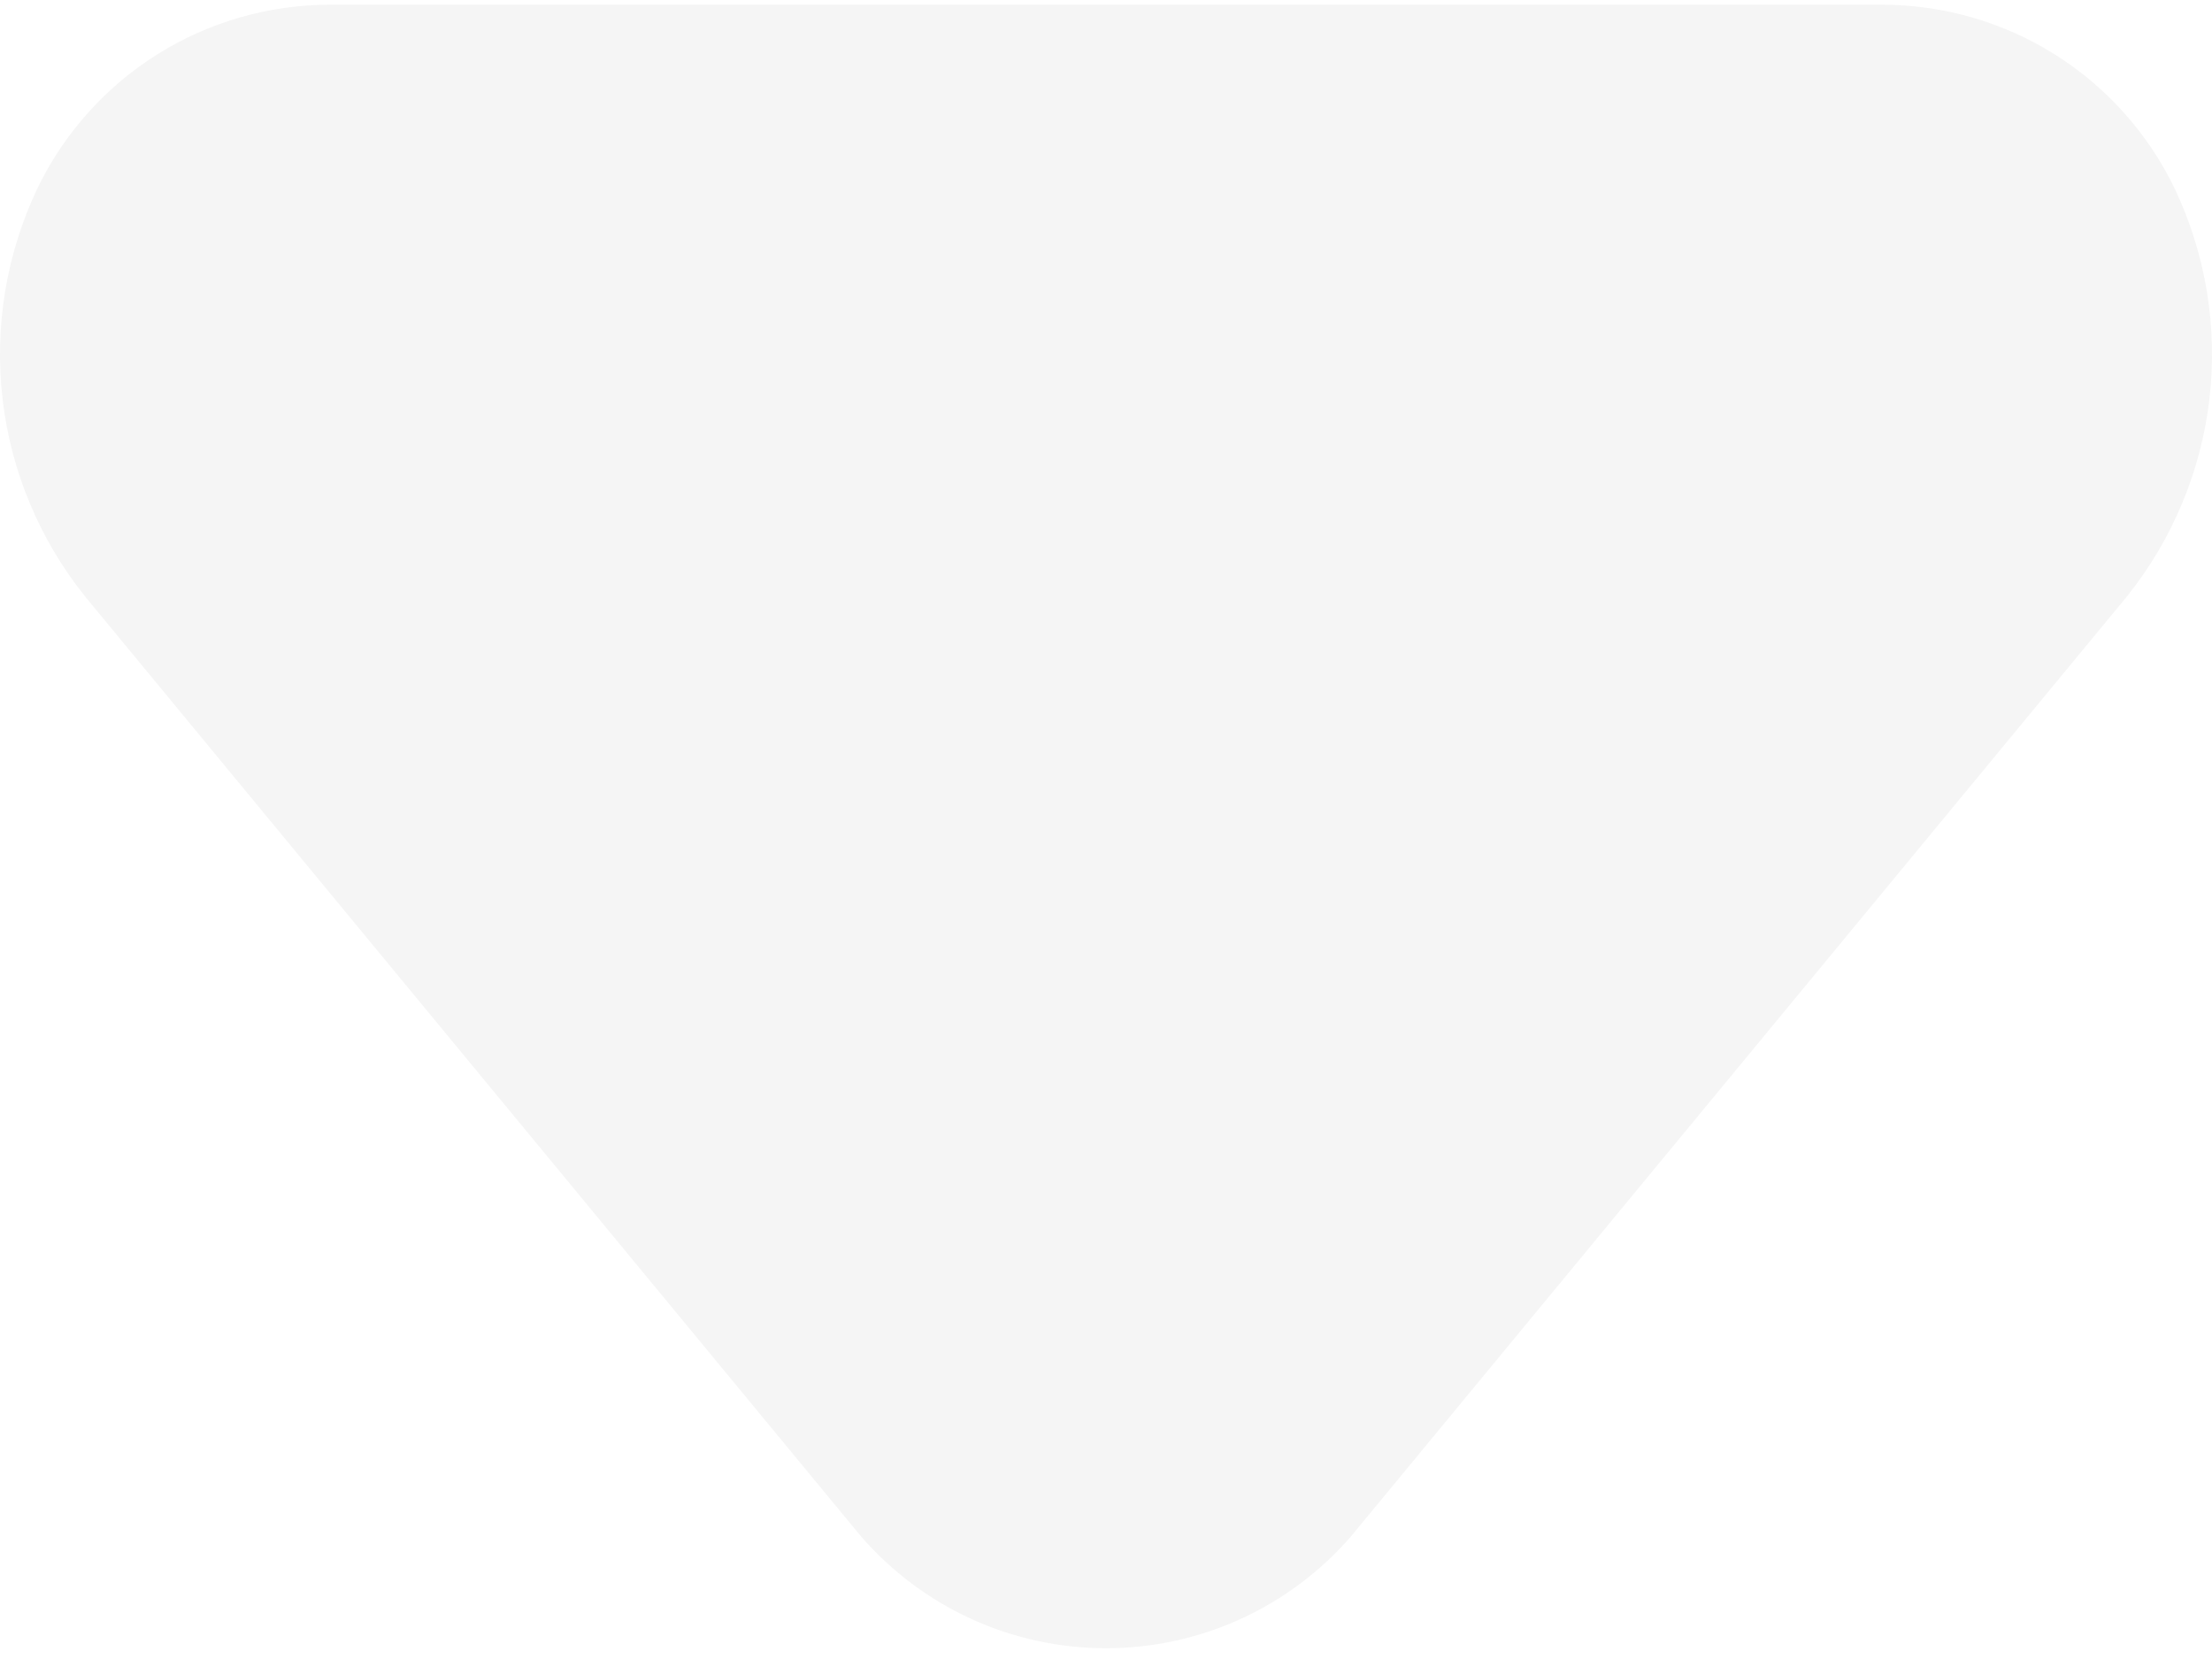
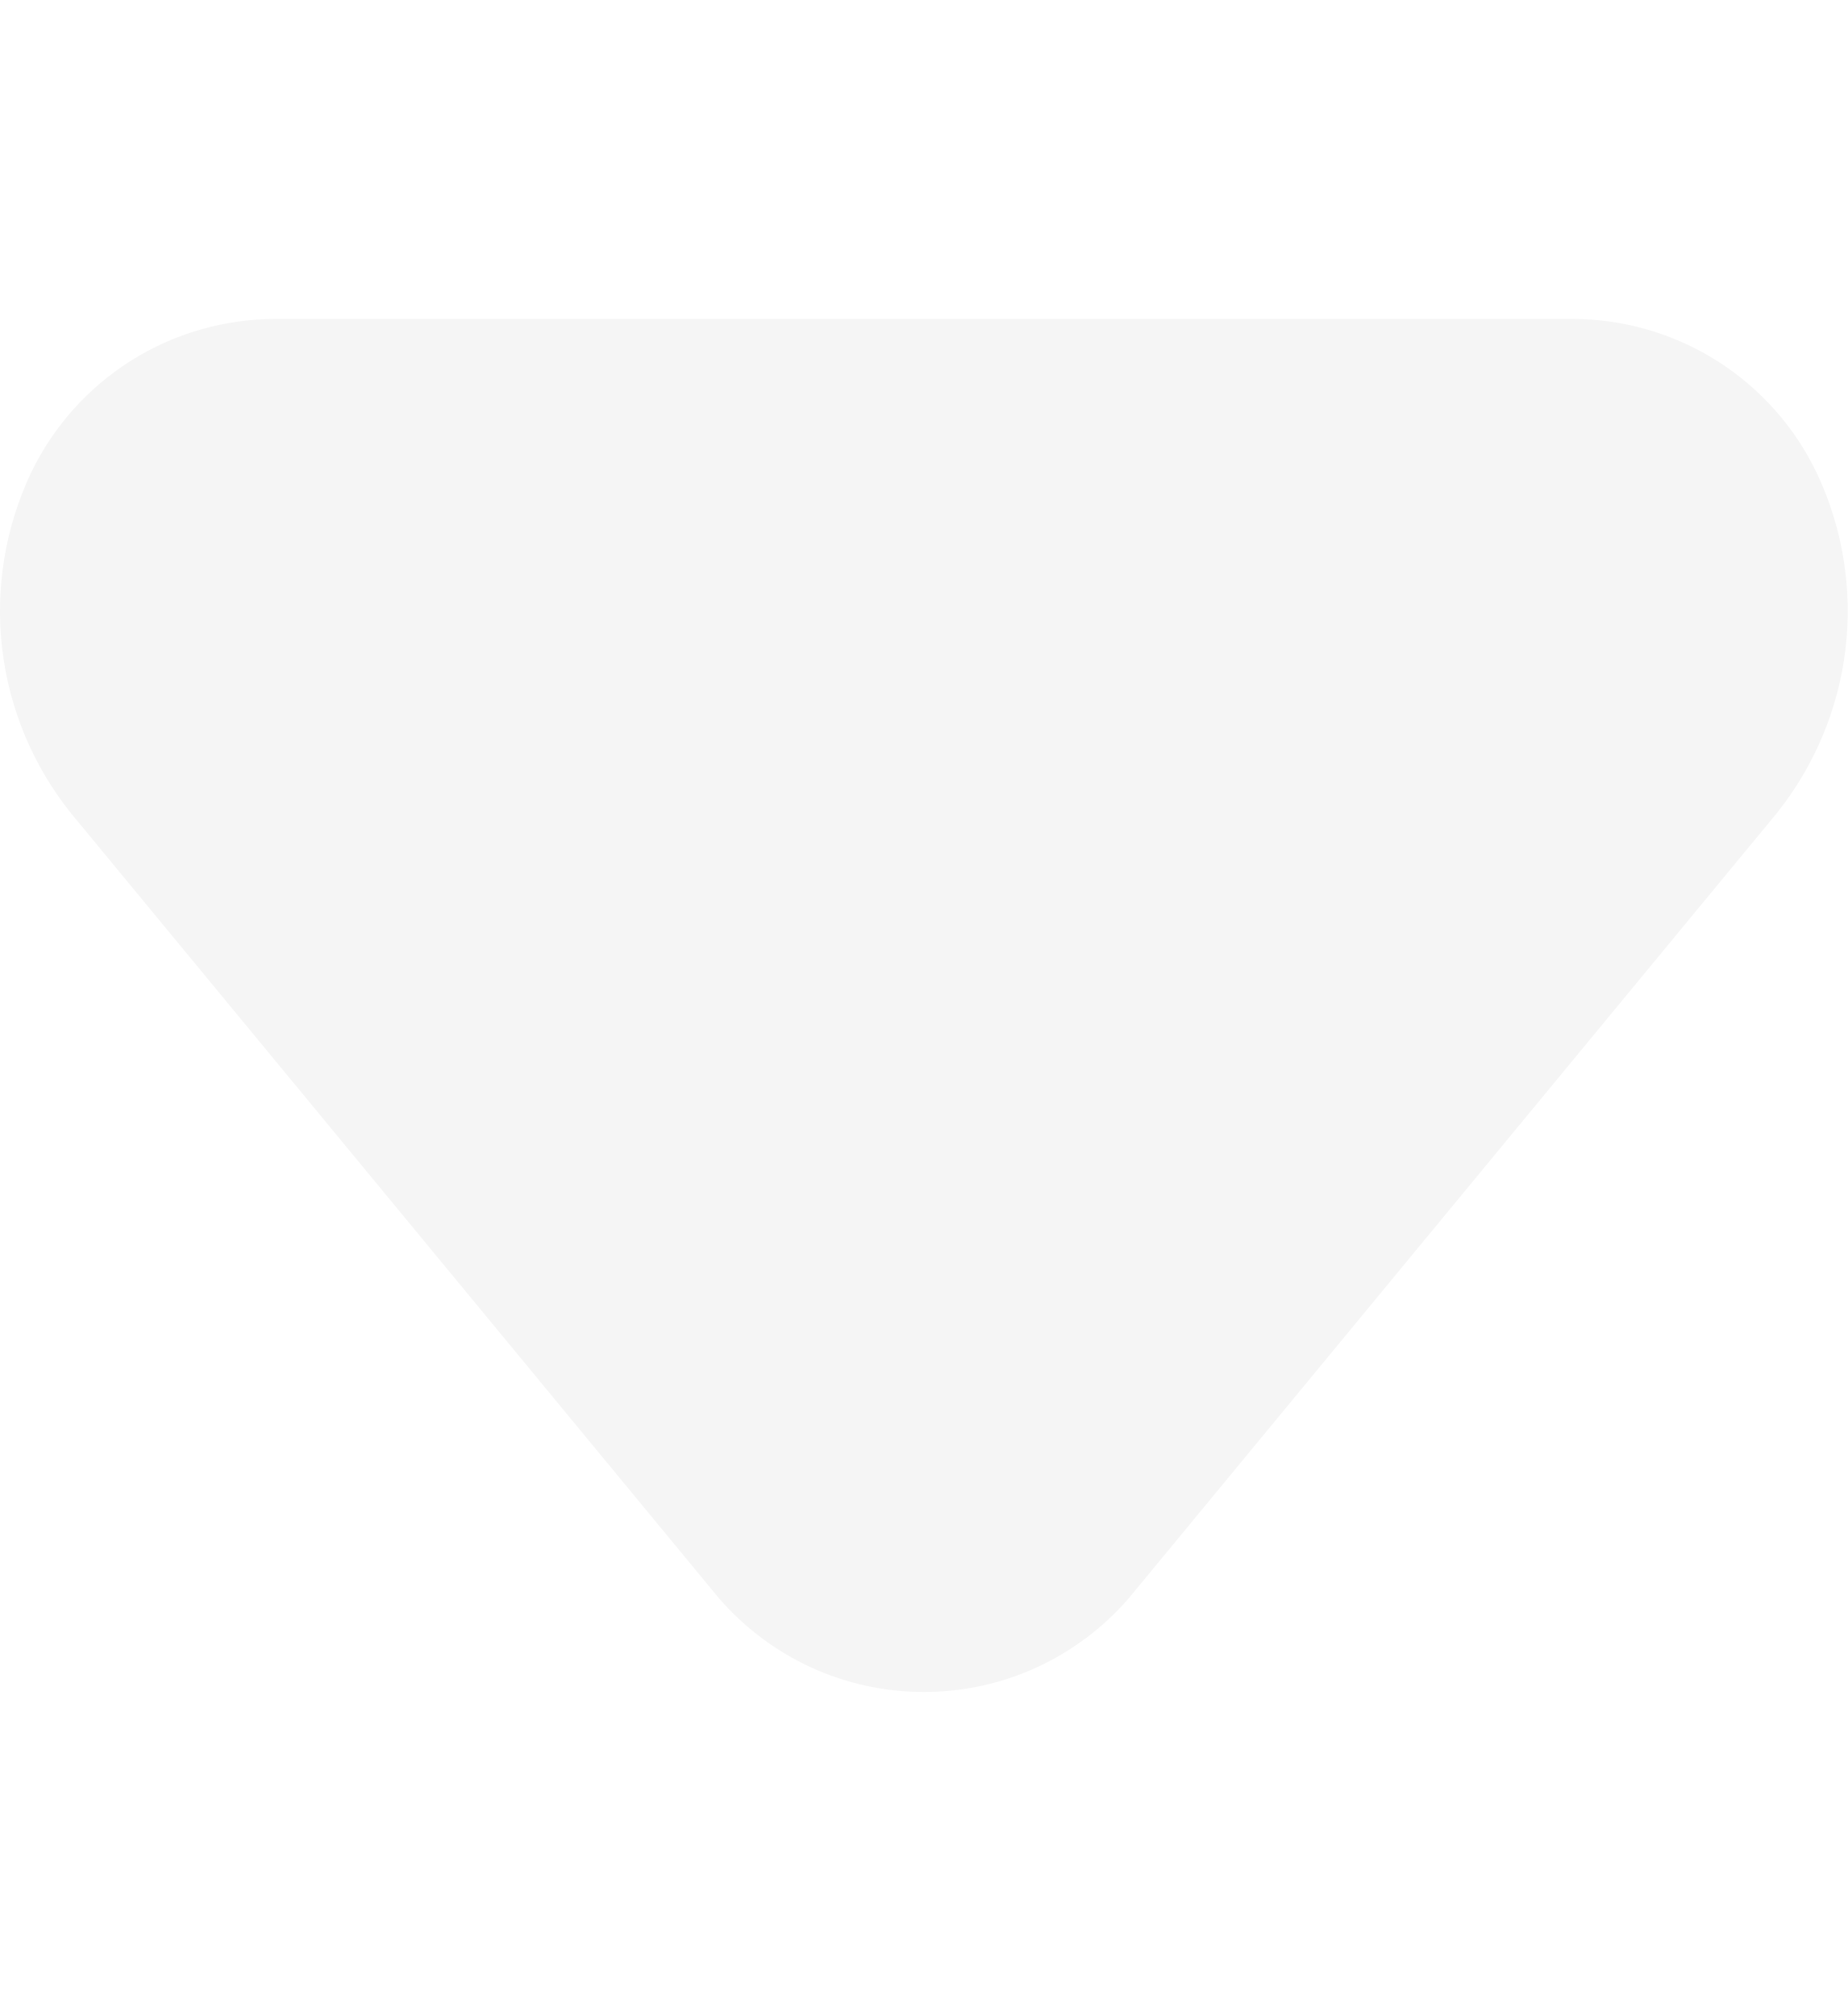
- <svg xmlns="http://www.w3.org/2000/svg" width="16" height="12" viewBox="0 0 16 12" fill="none">
+ <svg xmlns="http://www.w3.org/2000/svg" width="11" height="12" viewBox="0 0 16 12" fill="none">
  <path d="M13.612 0.034H2.388C1.945 0.034 1.51 0.159 1.135 0.395C0.76 0.631 0.46 0.968 0.268 1.368C0.044 1.842 -0.042 2.369 0.019 2.89C0.08 3.411 0.287 3.904 0.615 4.314L6.227 11.112C6.447 11.366 6.72 11.57 7.025 11.71C7.331 11.85 7.664 11.922 8 11.922C8.336 11.922 8.669 11.85 8.975 11.71C9.28 11.57 9.553 11.366 9.773 11.112L15.385 4.314C15.713 3.904 15.919 3.411 15.981 2.89C16.042 2.369 15.956 1.842 15.732 1.368C15.54 0.968 15.24 0.631 14.865 0.395C14.49 0.159 14.055 0.034 13.612 0.034Z" fill="#F5F5F5" />
</svg>
